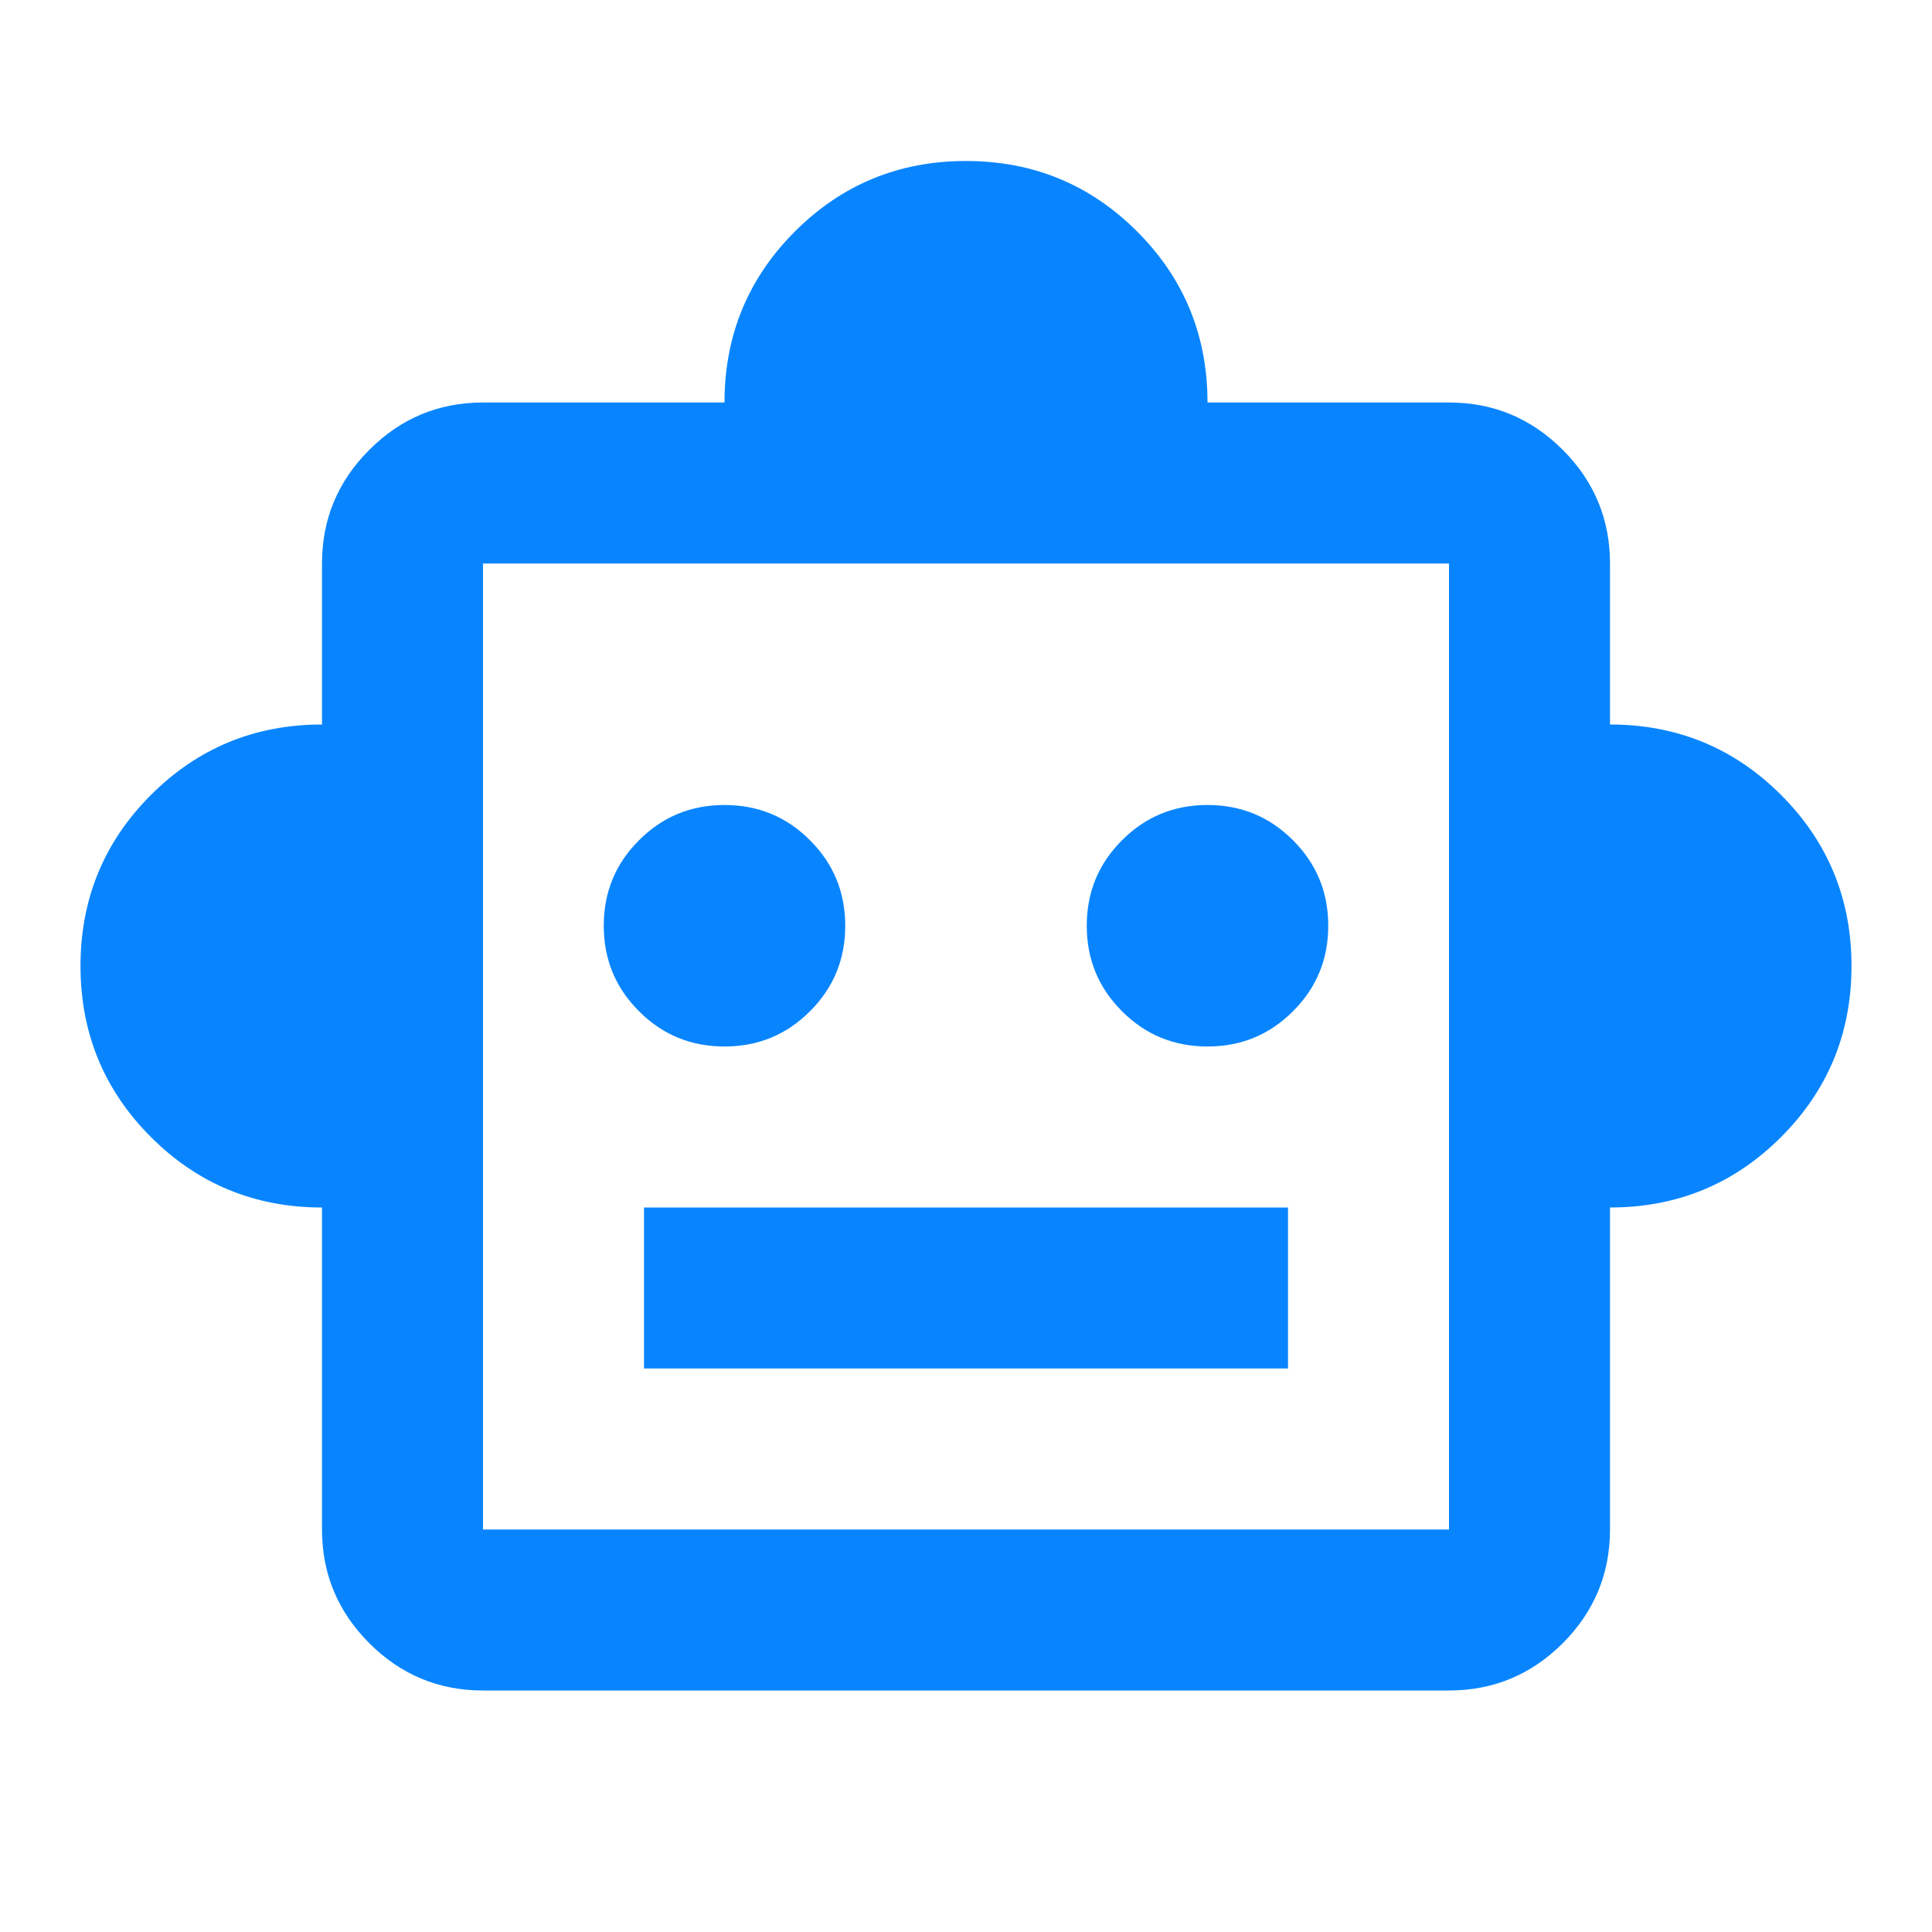
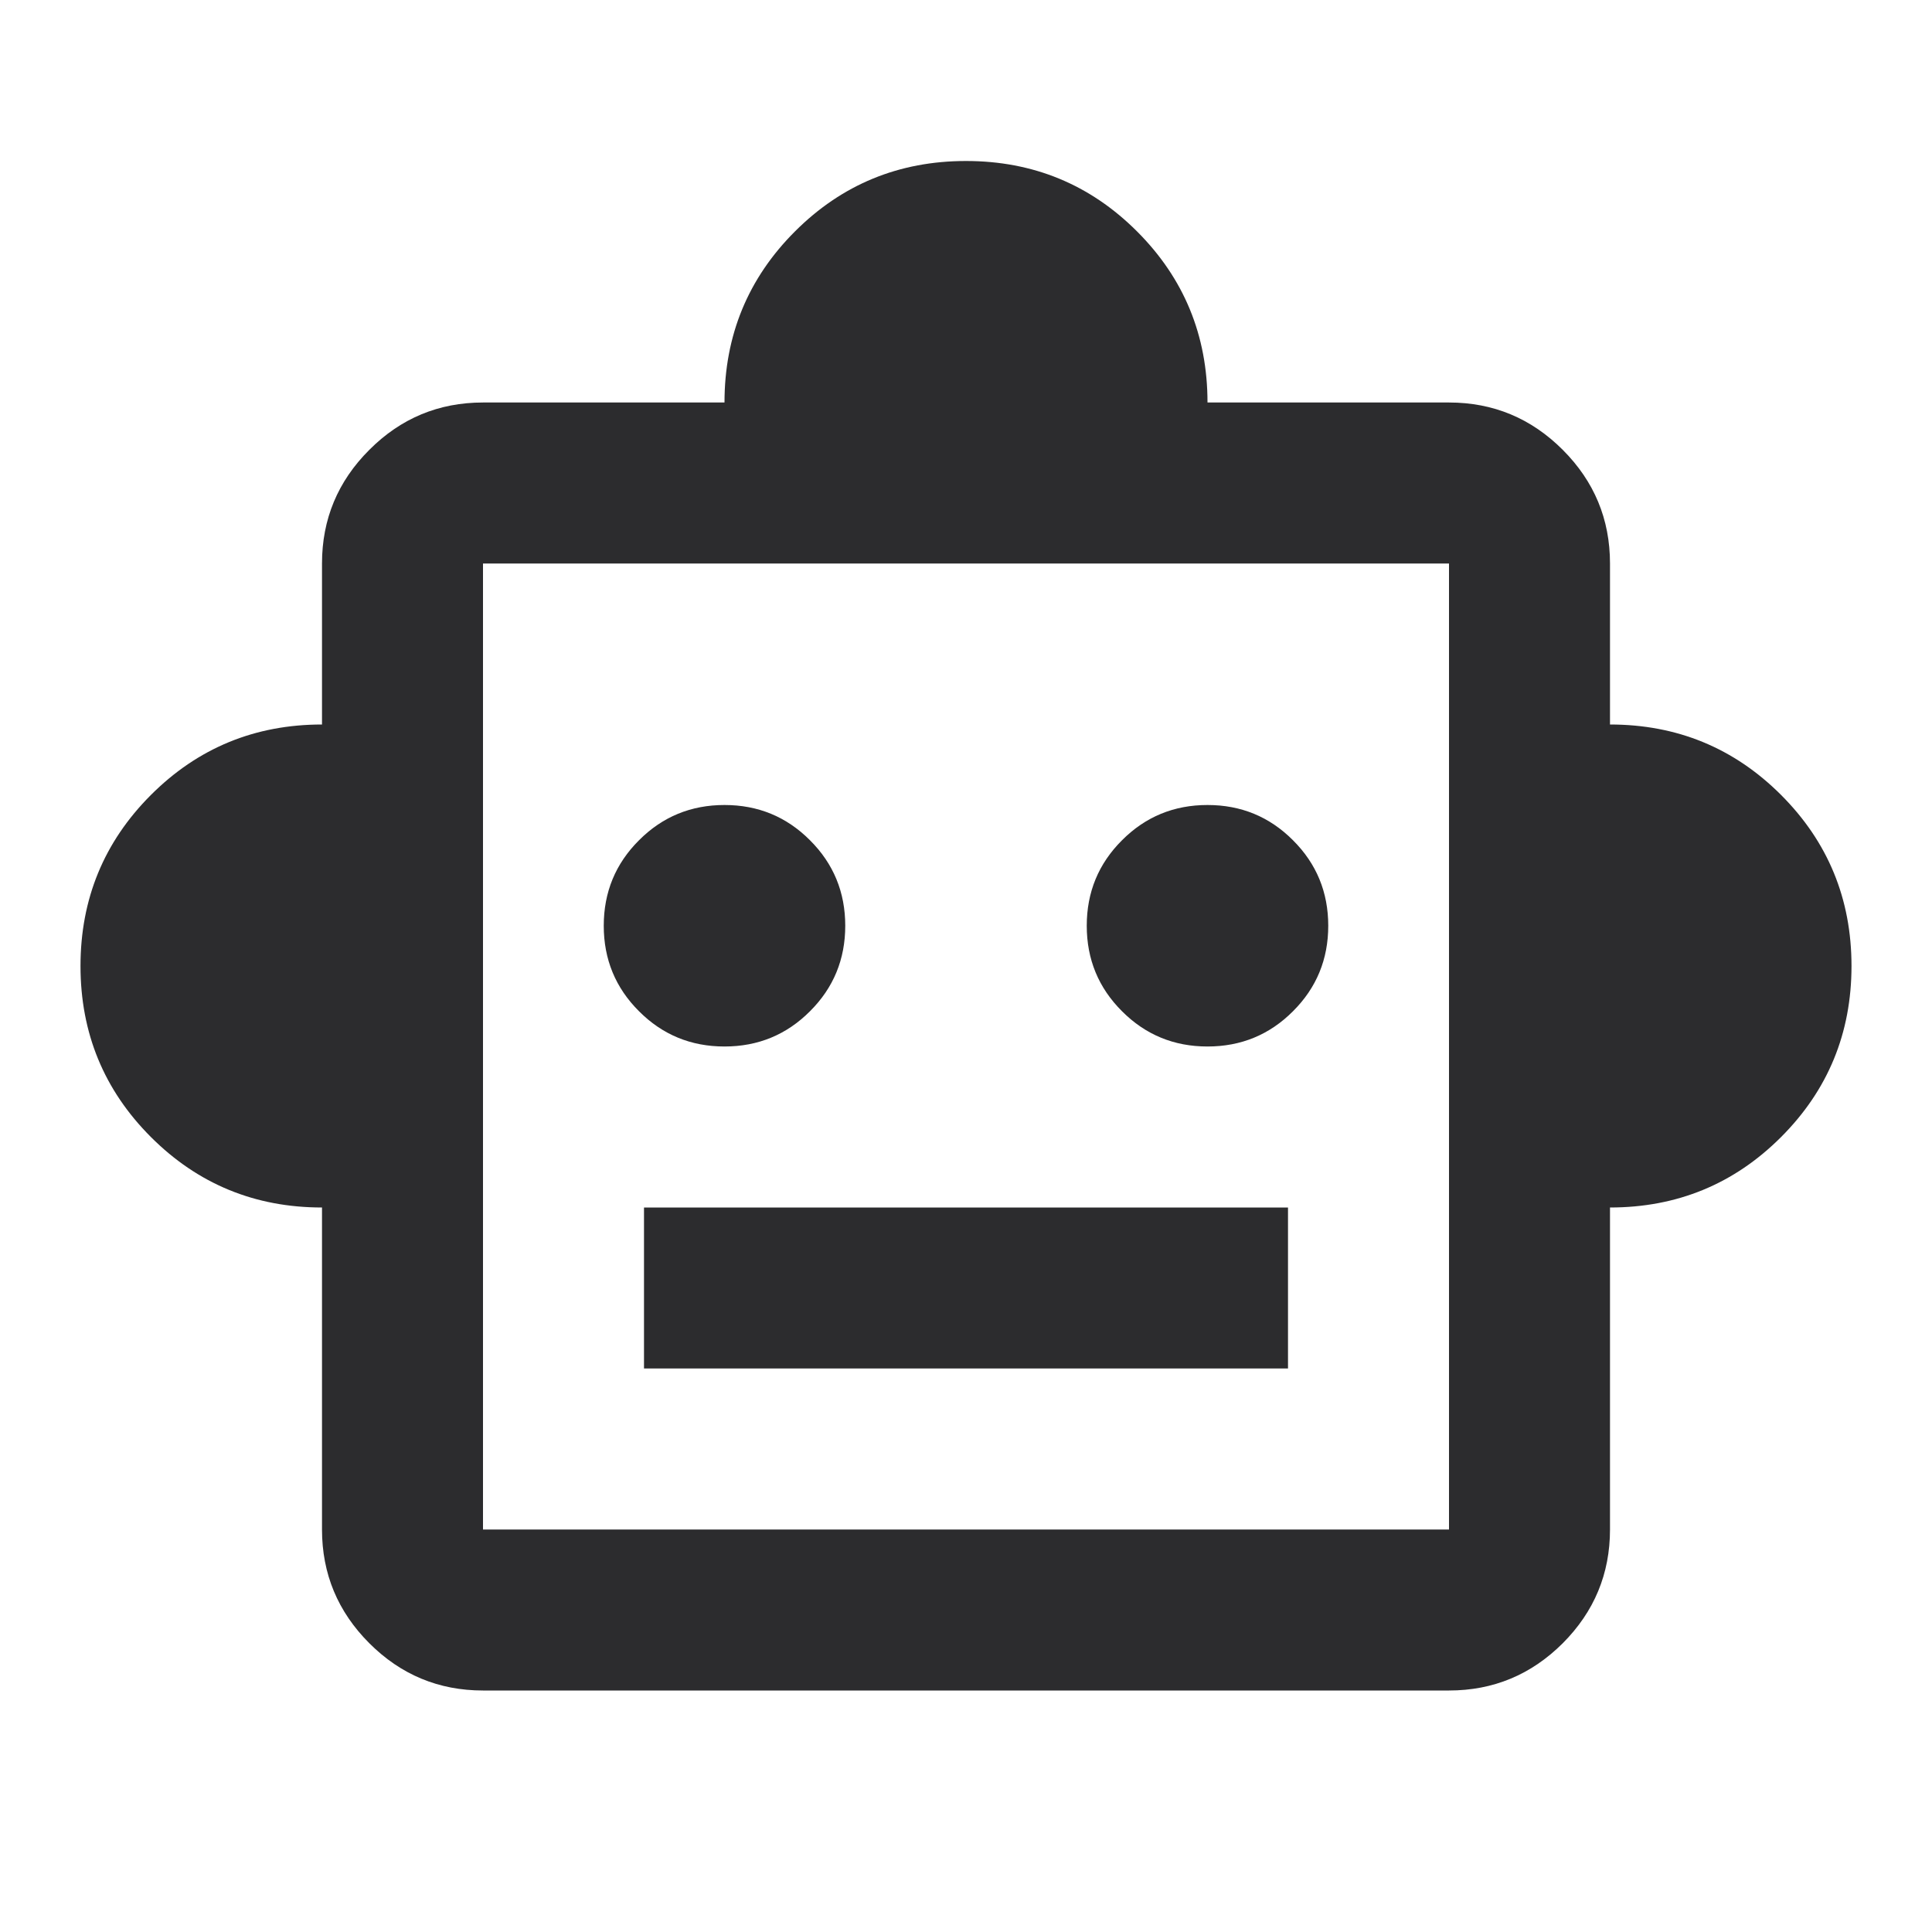
<svg xmlns="http://www.w3.org/2000/svg" width="24" height="24" viewBox="0 0 24 24" fill="none">
  <mask id="mask0_25_505" style="mask-type:alpha" maskUnits="userSpaceOnUse" x="0" y="0" width="24" height="24">
    <rect width="24" height="24" fill="#D9D9D9" />
  </mask>
  <g mask="url(#mask0_25_505)">
-     <path d="M4 15C3.167 15 2.458 14.708 1.875 14.125C1.292 13.542 1 12.833 1 12C1 11.167 1.292 10.458 1.875 9.875C2.458 9.292 3.167 9 4 9V7C4 6.45 4.196 5.979 4.588 5.588C4.979 5.196 5.45 5 6 5H9C9 4.167 9.292 3.458 9.875 2.875C10.458 2.292 11.167 2 12 2C12.833 2 13.542 2.292 14.125 2.875C14.708 3.458 15 4.167 15 5H18C18.55 5 19.021 5.196 19.413 5.588C19.804 5.979 20 6.45 20 7V9C20.833 9 21.542 9.292 22.125 9.875C22.708 10.458 23 11.167 23 12C23 12.833 22.708 13.542 22.125 14.125C21.542 14.708 20.833 15 20 15V19C20 19.55 19.804 20.021 19.413 20.413C19.021 20.804 18.55 21 18 21H6C5.45 21 4.979 20.804 4.588 20.413C4.196 20.021 4 19.55 4 19V15ZM10.062 12.562C10.354 12.271 10.5 11.917 10.5 11.5C10.5 11.083 10.354 10.729 10.062 10.438C9.771 10.146 9.417 10 9 10C8.583 10 8.229 10.146 7.938 10.438C7.646 10.729 7.5 11.083 7.5 11.5C7.5 11.917 7.646 12.271 7.938 12.562C8.229 12.854 8.583 13 9 13C9.417 13 9.771 12.854 10.062 12.562ZM16.062 12.562C16.354 12.271 16.5 11.917 16.5 11.5C16.5 11.083 16.354 10.729 16.062 10.438C15.771 10.146 15.417 10 15 10C14.583 10 14.229 10.146 13.938 10.438C13.646 10.729 13.5 11.083 13.5 11.5C13.5 11.917 13.646 12.271 13.938 12.562C14.229 12.854 14.583 13 15 13C15.417 13 15.771 12.854 16.062 12.562ZM8 17H16V15H8V17ZM6 19H18V7H6V19Z" fill="#0885FE" />
+     <path d="M4 15C3.167 15 2.458 14.708 1.875 14.125C1.292 13.542 1 12.833 1 12C1 11.167 1.292 10.458 1.875 9.875C2.458 9.292 3.167 9 4 9V7C4 6.45 4.196 5.979 4.588 5.588C4.979 5.196 5.45 5 6 5H9C9 4.167 9.292 3.458 9.875 2.875C10.458 2.292 11.167 2 12 2C12.833 2 13.542 2.292 14.125 2.875C14.708 3.458 15 4.167 15 5H18C18.55 5 19.021 5.196 19.413 5.588C19.804 5.979 20 6.45 20 7V9C20.833 9 21.542 9.292 22.125 9.875C22.708 10.458 23 11.167 23 12C23 12.833 22.708 13.542 22.125 14.125C21.542 14.708 20.833 15 20 15V19C20 19.55 19.804 20.021 19.413 20.413C19.021 20.804 18.55 21 18 21H6C5.45 21 4.979 20.804 4.588 20.413C4.196 20.021 4 19.55 4 19V15ZM10.062 12.562C10.354 12.271 10.5 11.917 10.5 11.5C10.5 11.083 10.354 10.729 10.062 10.438C9.771 10.146 9.417 10 9 10C8.583 10 8.229 10.146 7.938 10.438C7.646 10.729 7.5 11.083 7.5 11.5C7.5 11.917 7.646 12.271 7.938 12.562C8.229 12.854 8.583 13 9 13C9.417 13 9.771 12.854 10.062 12.562ZM16.062 12.562C16.354 12.271 16.5 11.917 16.5 11.5C16.5 11.083 16.354 10.729 16.062 10.438C15.771 10.146 15.417 10 15 10C14.583 10 14.229 10.146 13.938 10.438C13.646 10.729 13.5 11.083 13.5 11.5C13.5 11.917 13.646 12.271 13.938 12.562C14.229 12.854 14.583 13 15 13C15.417 13 15.771 12.854 16.062 12.562ZM8 17H16V15H8V17ZM6 19H18V7H6V19Z" fill="#2C2C2E" />
  </g>
</svg>
